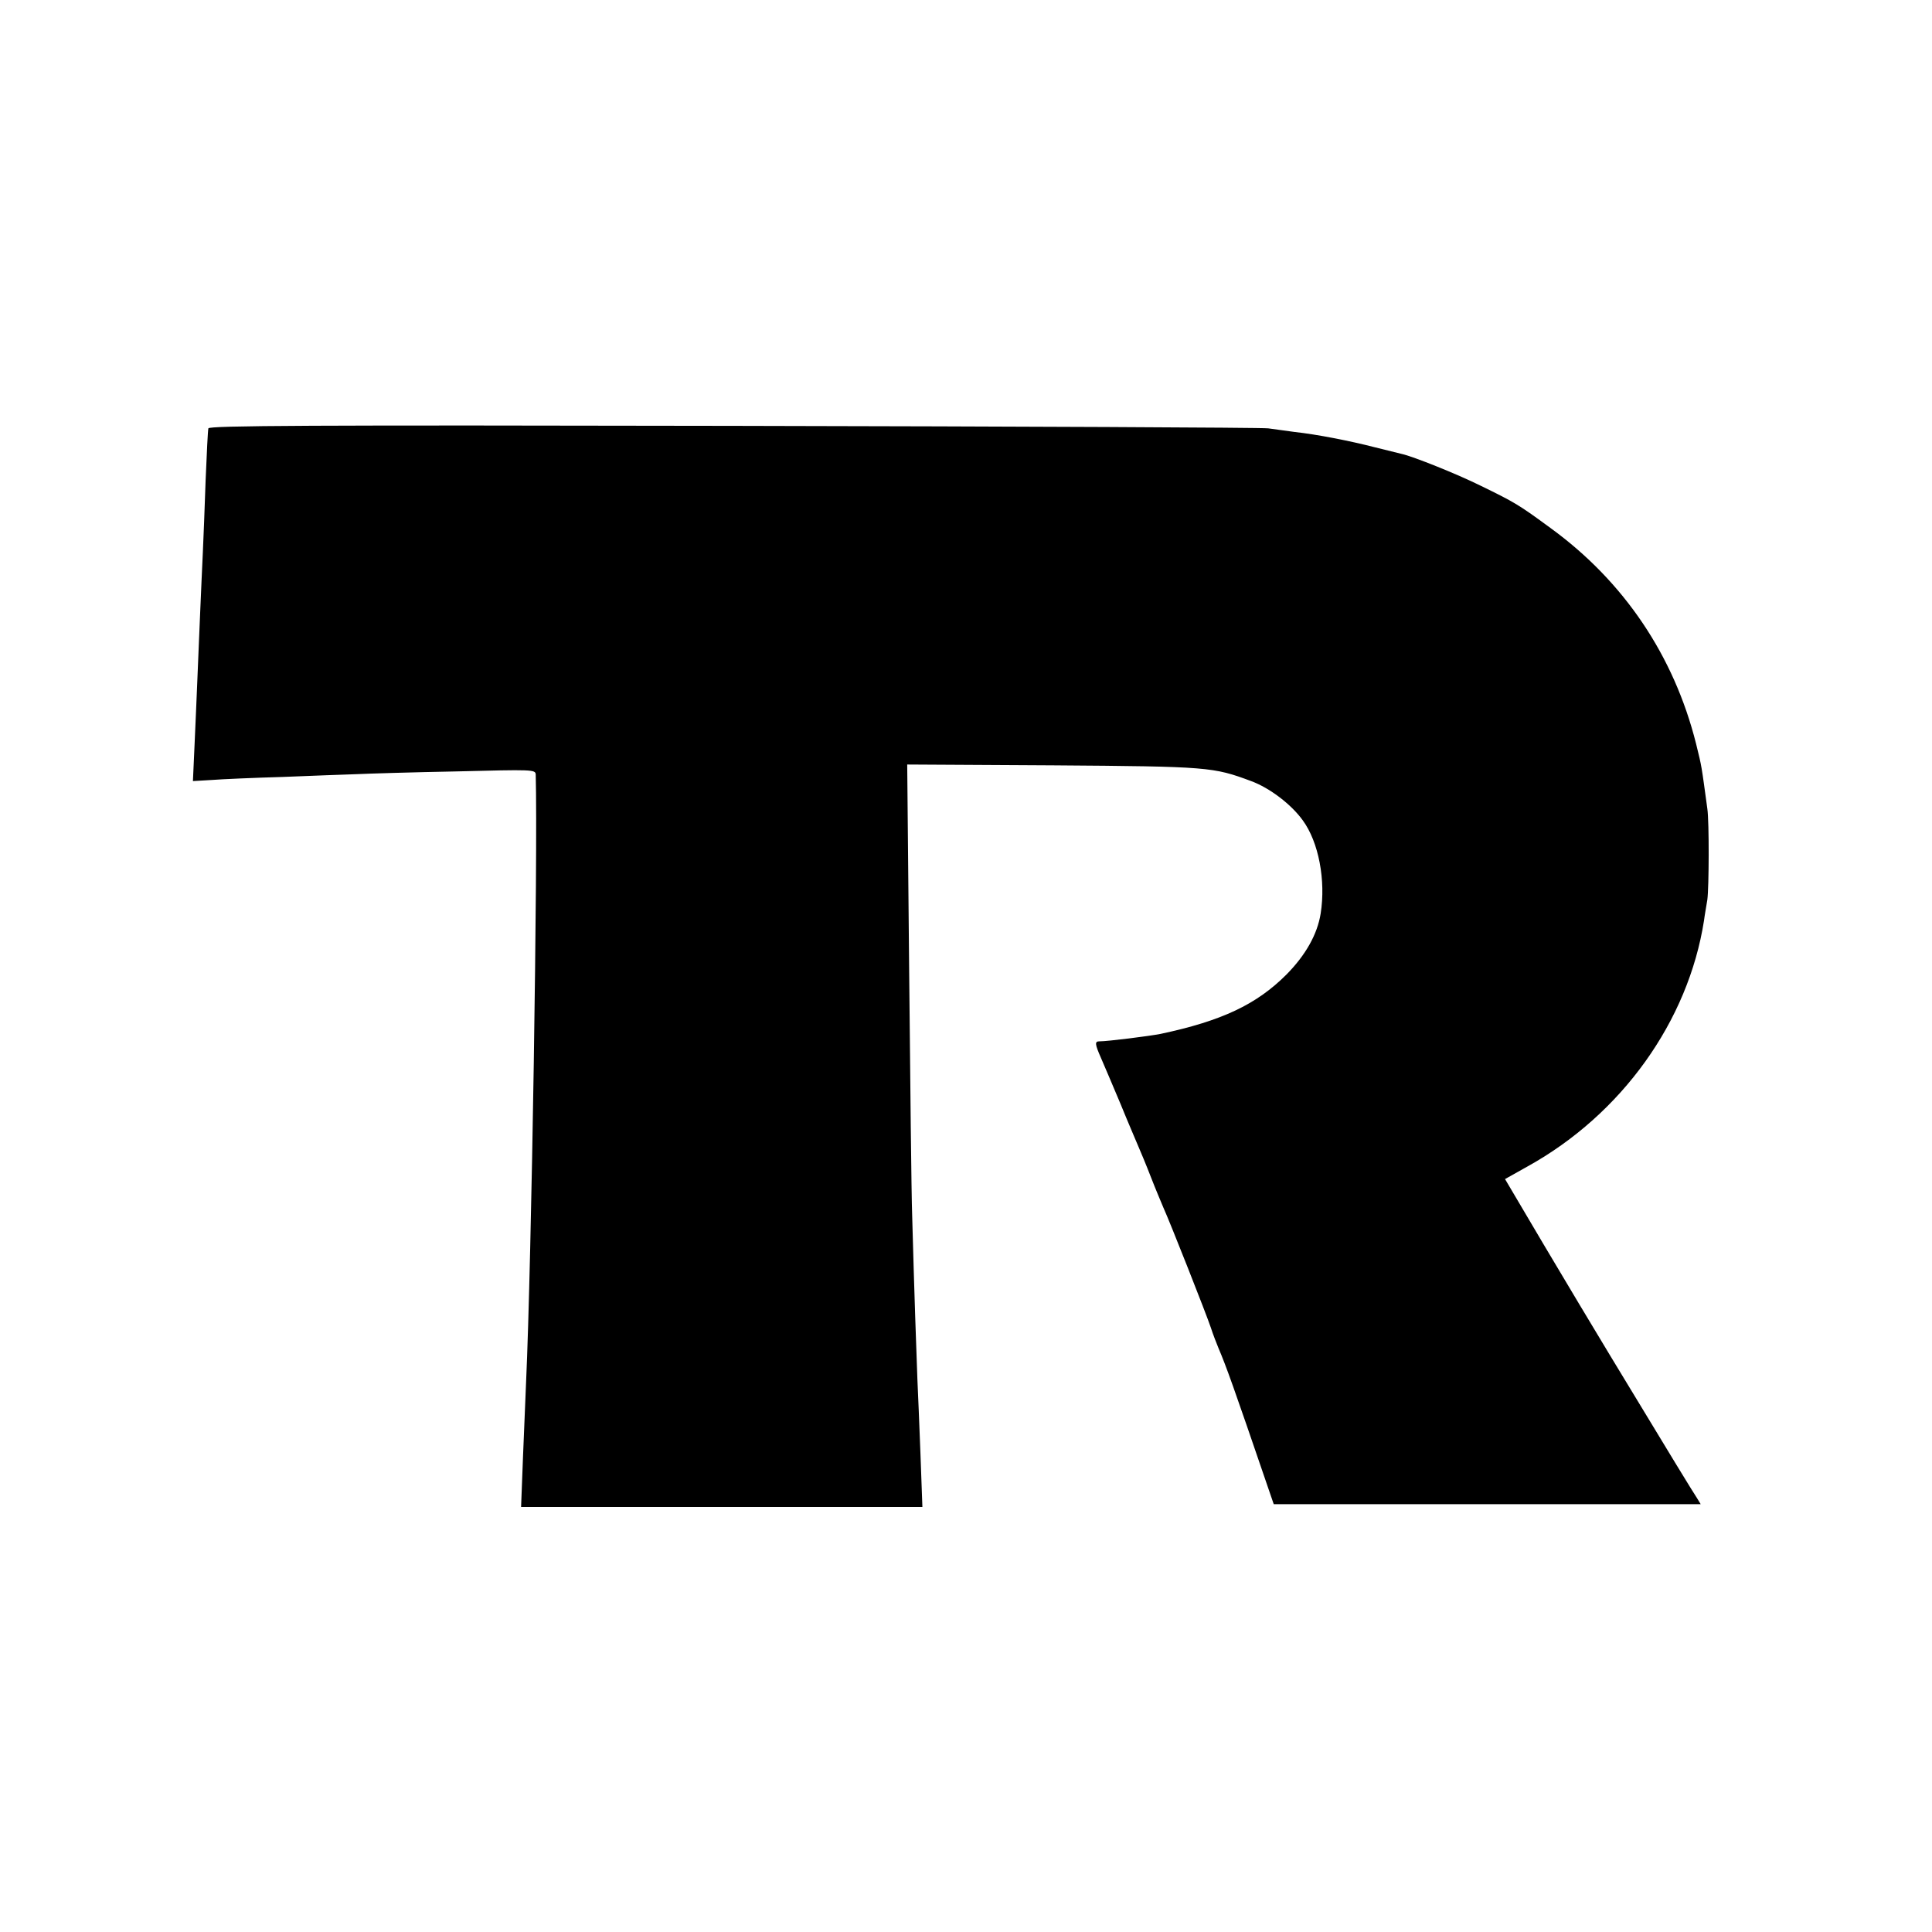
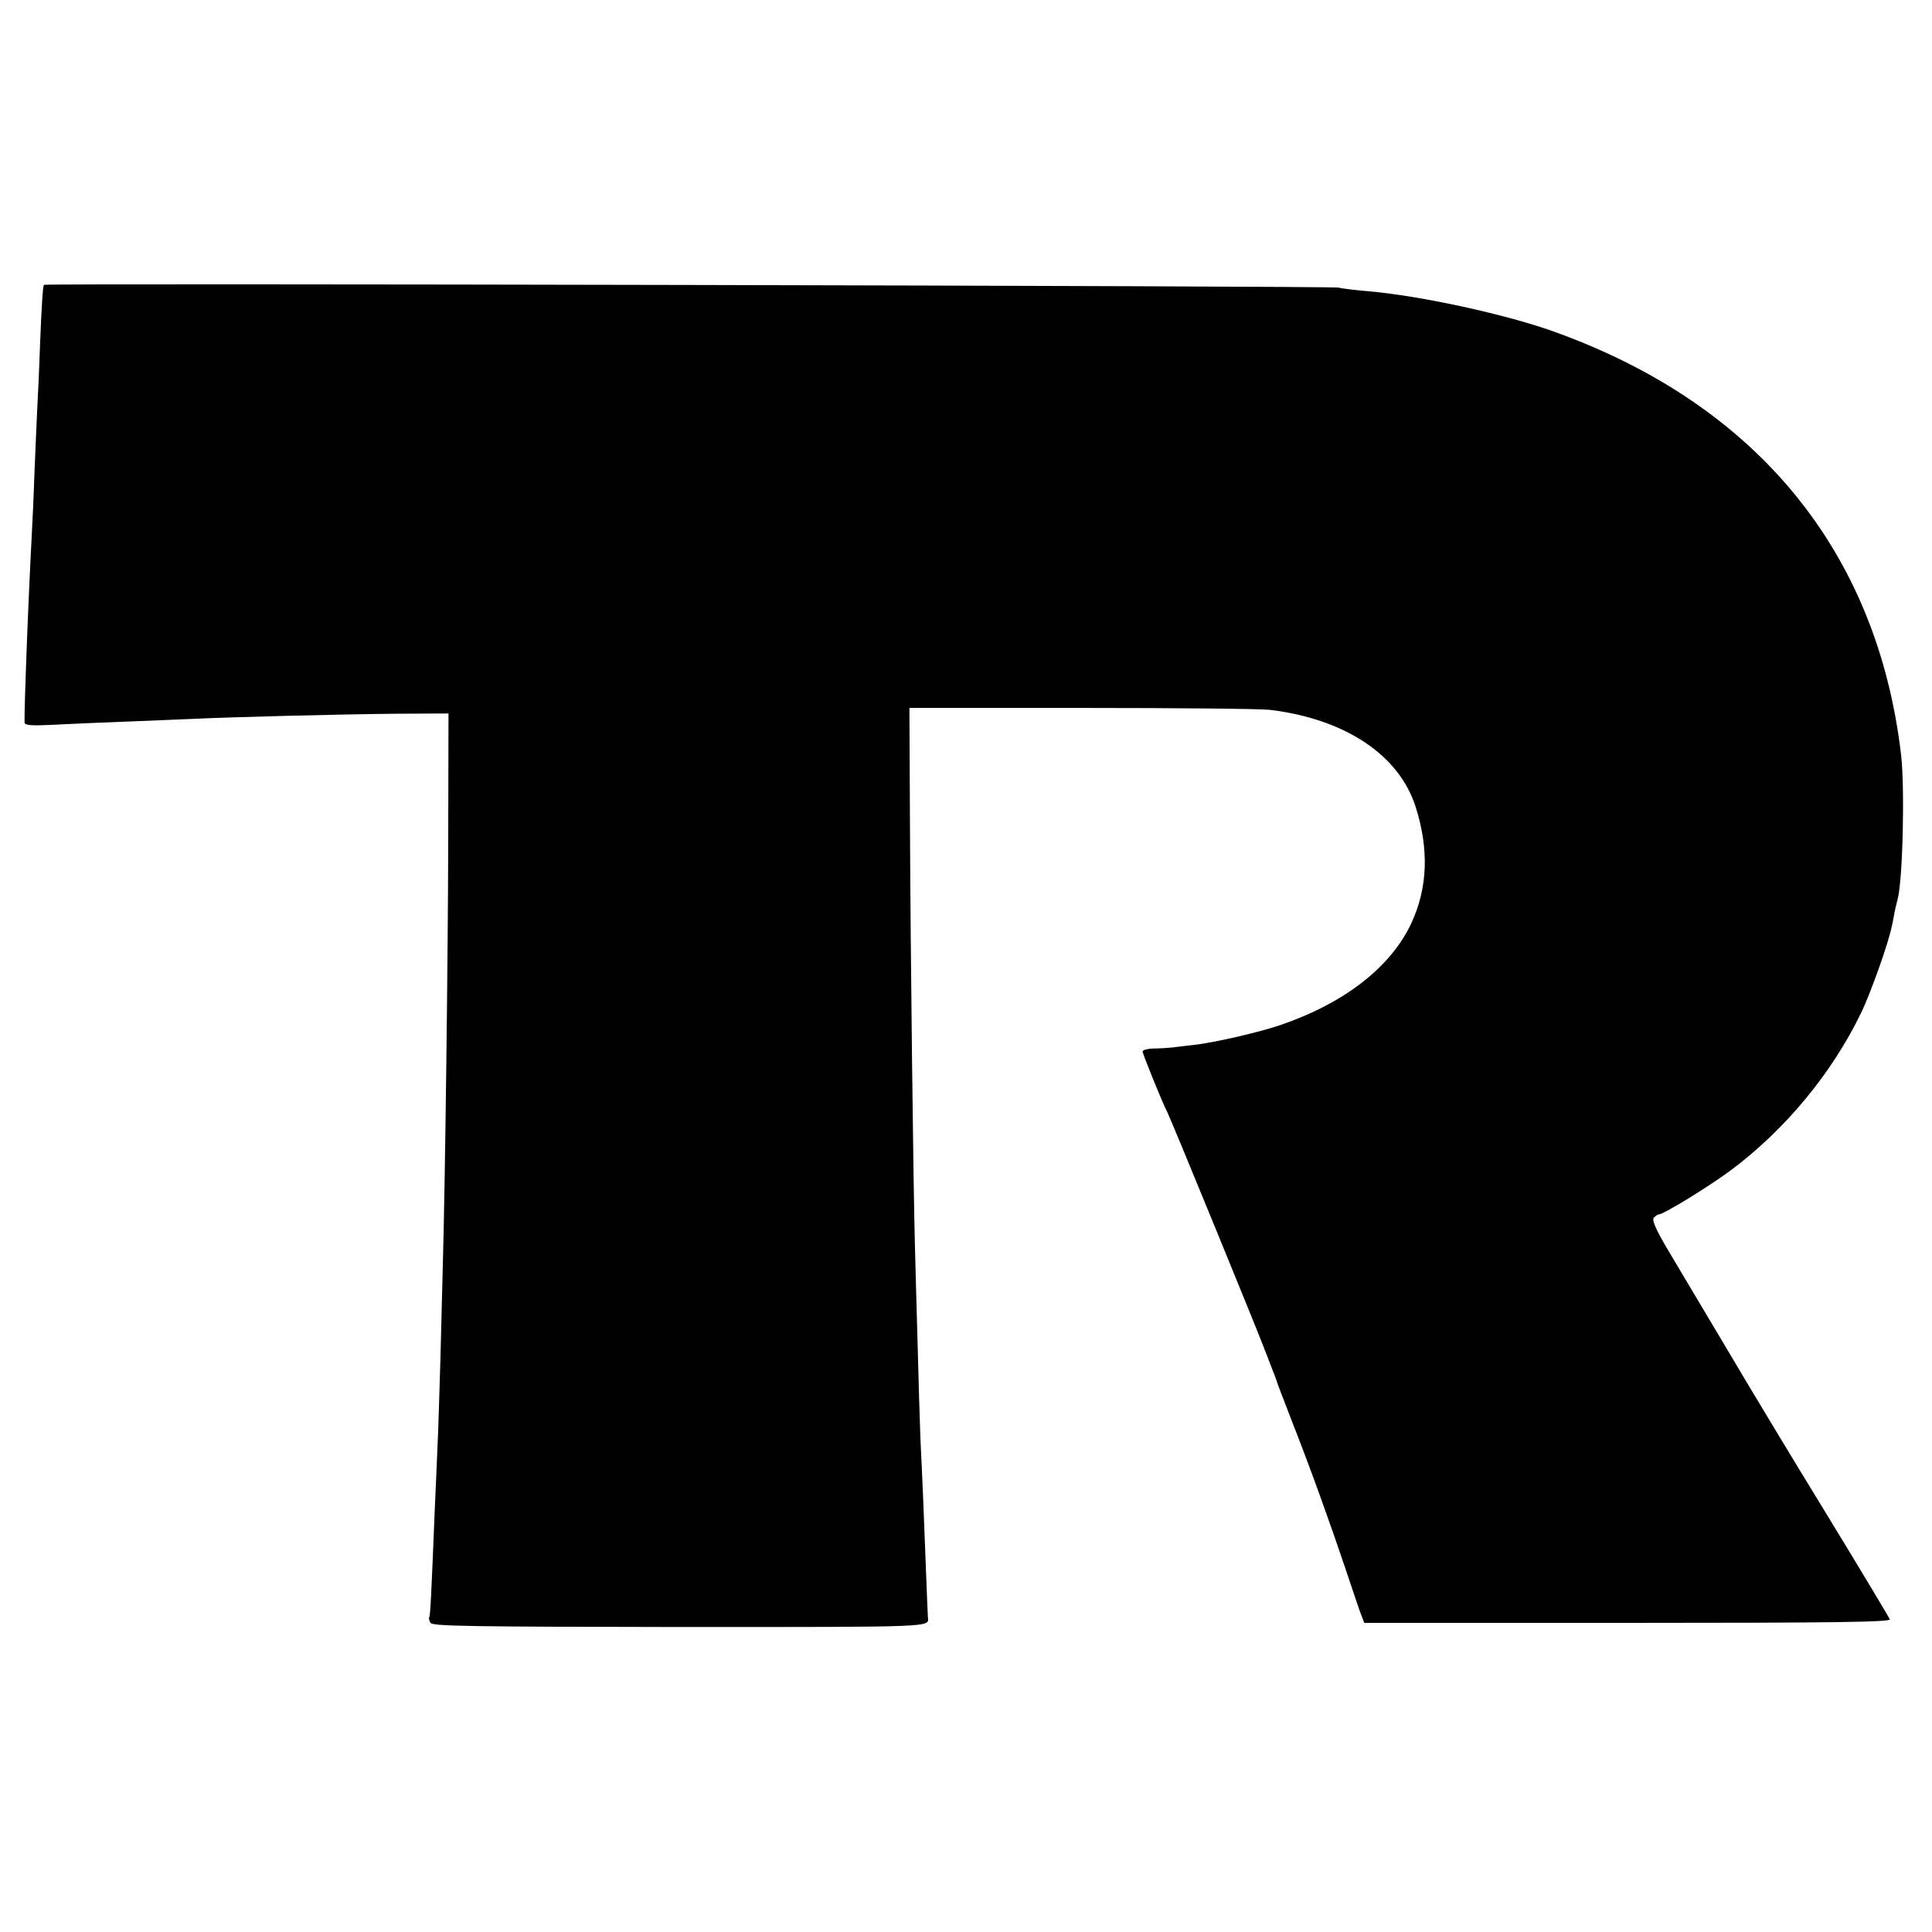
<svg xmlns="http://www.w3.org/2000/svg" version="1.0" width="700pt" height="700pt" viewBox="0 0 700 700" preserveAspectRatio="xMidYMid meet">
  <g transform="translate(0,700) scale(0.1,-0.1)" fill="#000000" stroke="none">
-     <path d="M755 5448 c-2 -7 -6 -92 -10 -188 -3 -96 -8 -213 -10 -260 -2 -47 -7 -148 -10 -225 -3 -77 -8 -185 -10 -240 -2 -55 -7 -160 -10 -232 l-6 -133 68 4 c37 3 154 8 258 11 105 4 224 9 265 10 41 2 204 7 363 10 276 7 287 7 288 -11 8 -291 -15 -1765 -35 -2204 -2 -47 -7 -167 -11 -267 l-7 -183 727 0 727 0 -7 193 c-4 105 -9 226 -11 267 -3 77 -12 332 -19 595 -3 83 -7 484 -11 893 l-7 742 529 -3 c563 -4 580 -6 717 -57 68 -25 146 -85 187 -142 58 -79 84 -218 65 -338 -12 -75 -54 -150 -124 -221 -109 -109 -235 -168 -456 -215 -41 -8 -191 -27 -222 -27 -17 0 -16 -10 6 -60 10 -23 42 -98 71 -167 28 -69 58 -138 65 -155 7 -16 28 -66 45 -110 17 -44 38 -93 45 -110 23 -50 156 -387 172 -435 8 -25 21 -58 28 -75 27 -63 55 -141 177 -498 l23 -67 774 0 773 0 -14 23 c-14 21 -87 140 -315 517 -55 91 -163 271 -240 401 l-140 237 82 46 c341 189 582 526 639 891 2 17 8 50 12 75 6 44 7 281 0 330 -22 160 -19 147 -41 236 -80 318 -261 587 -526 780 -117 86 -131 94 -254 154 -89 44 -245 106 -285 115 -8 2 -52 13 -97 24 -93 24 -211 47 -293 56 -30 4 -73 10 -95 13 -22 3 -894 7 -1938 9 -1537 3 -1898 1 -1902 -9z" />
+     <path d="M159 5968 c-4 -9 -8 -70 -14 -218 -3 -91 -8 -194 -10 -230 -2 -36 -6 -139 -10 -230 -3 -91 -8 -194 -10 -230 -2 -36 -7 -139 -11 -230 -4 -91 -8 -192 -9 -225 -3 -73 -7 -205 -6 -223 1 -10 24 -12 104 -8 56 3 170 8 252 11 83 3 193 8 245 10 146 7 533 17 745 19 l190 1 -1 -460 c-1 -428 -11 -1226 -19 -1515 -2 -69 -6 -228 -9 -355 -4 -126 -8 -275 -11 -330 -2 -55 -7 -158 -10 -230 -13 -324 -16 -379 -20 -385 -2 -3 0 -12 5 -20 7 -12 143 -14 904 -15 932 0 901 -1 898 35 -1 9 -12 301 -17 425 -3 66 -7 165 -10 220 -2 55 -7 206 -10 335 -4 129 -8 294 -10 365 -6 216 -16 1062 -18 1520 l-2 430 625 0 c344 0 651 -3 682 -7 271 -33 467 -163 527 -351 49 -154 44 -293 -15 -421 -74 -159 -241 -290 -475 -370 -76 -26 -240 -64 -314 -72 -22 -3 -56 -6 -75 -9 -19 -2 -52 -4 -72 -4 -21 -1 -38 -5 -38 -11 0 -9 73 -189 90 -221 12 -23 330 -798 360 -879 5 -14 15 -38 21 -55 7 -16 13 -34 15 -40 1 -5 28 -75 59 -155 63 -160 138 -369 192 -530 19 -58 42 -124 50 -148 l16 -42 954 0 c760 0 954 3 950 13 -2 6 -104 176 -226 376 -122 199 -288 474 -368 610 -81 135 -174 293 -209 351 -45 76 -59 108 -52 118 6 6 14 12 18 12 18 0 188 105 264 162 197 148 364 351 469 568 35 72 100 255 111 313 4 15 8 39 11 55 3 15 8 34 10 42 19 66 27 404 13 525 -86 734 -519 1265 -1248 1530 -177 65 -495 134 -685 150 -44 4 -91 9 -105 13 -24 6 -4689 16 -4691 10z" />
  </g>
</svg>
